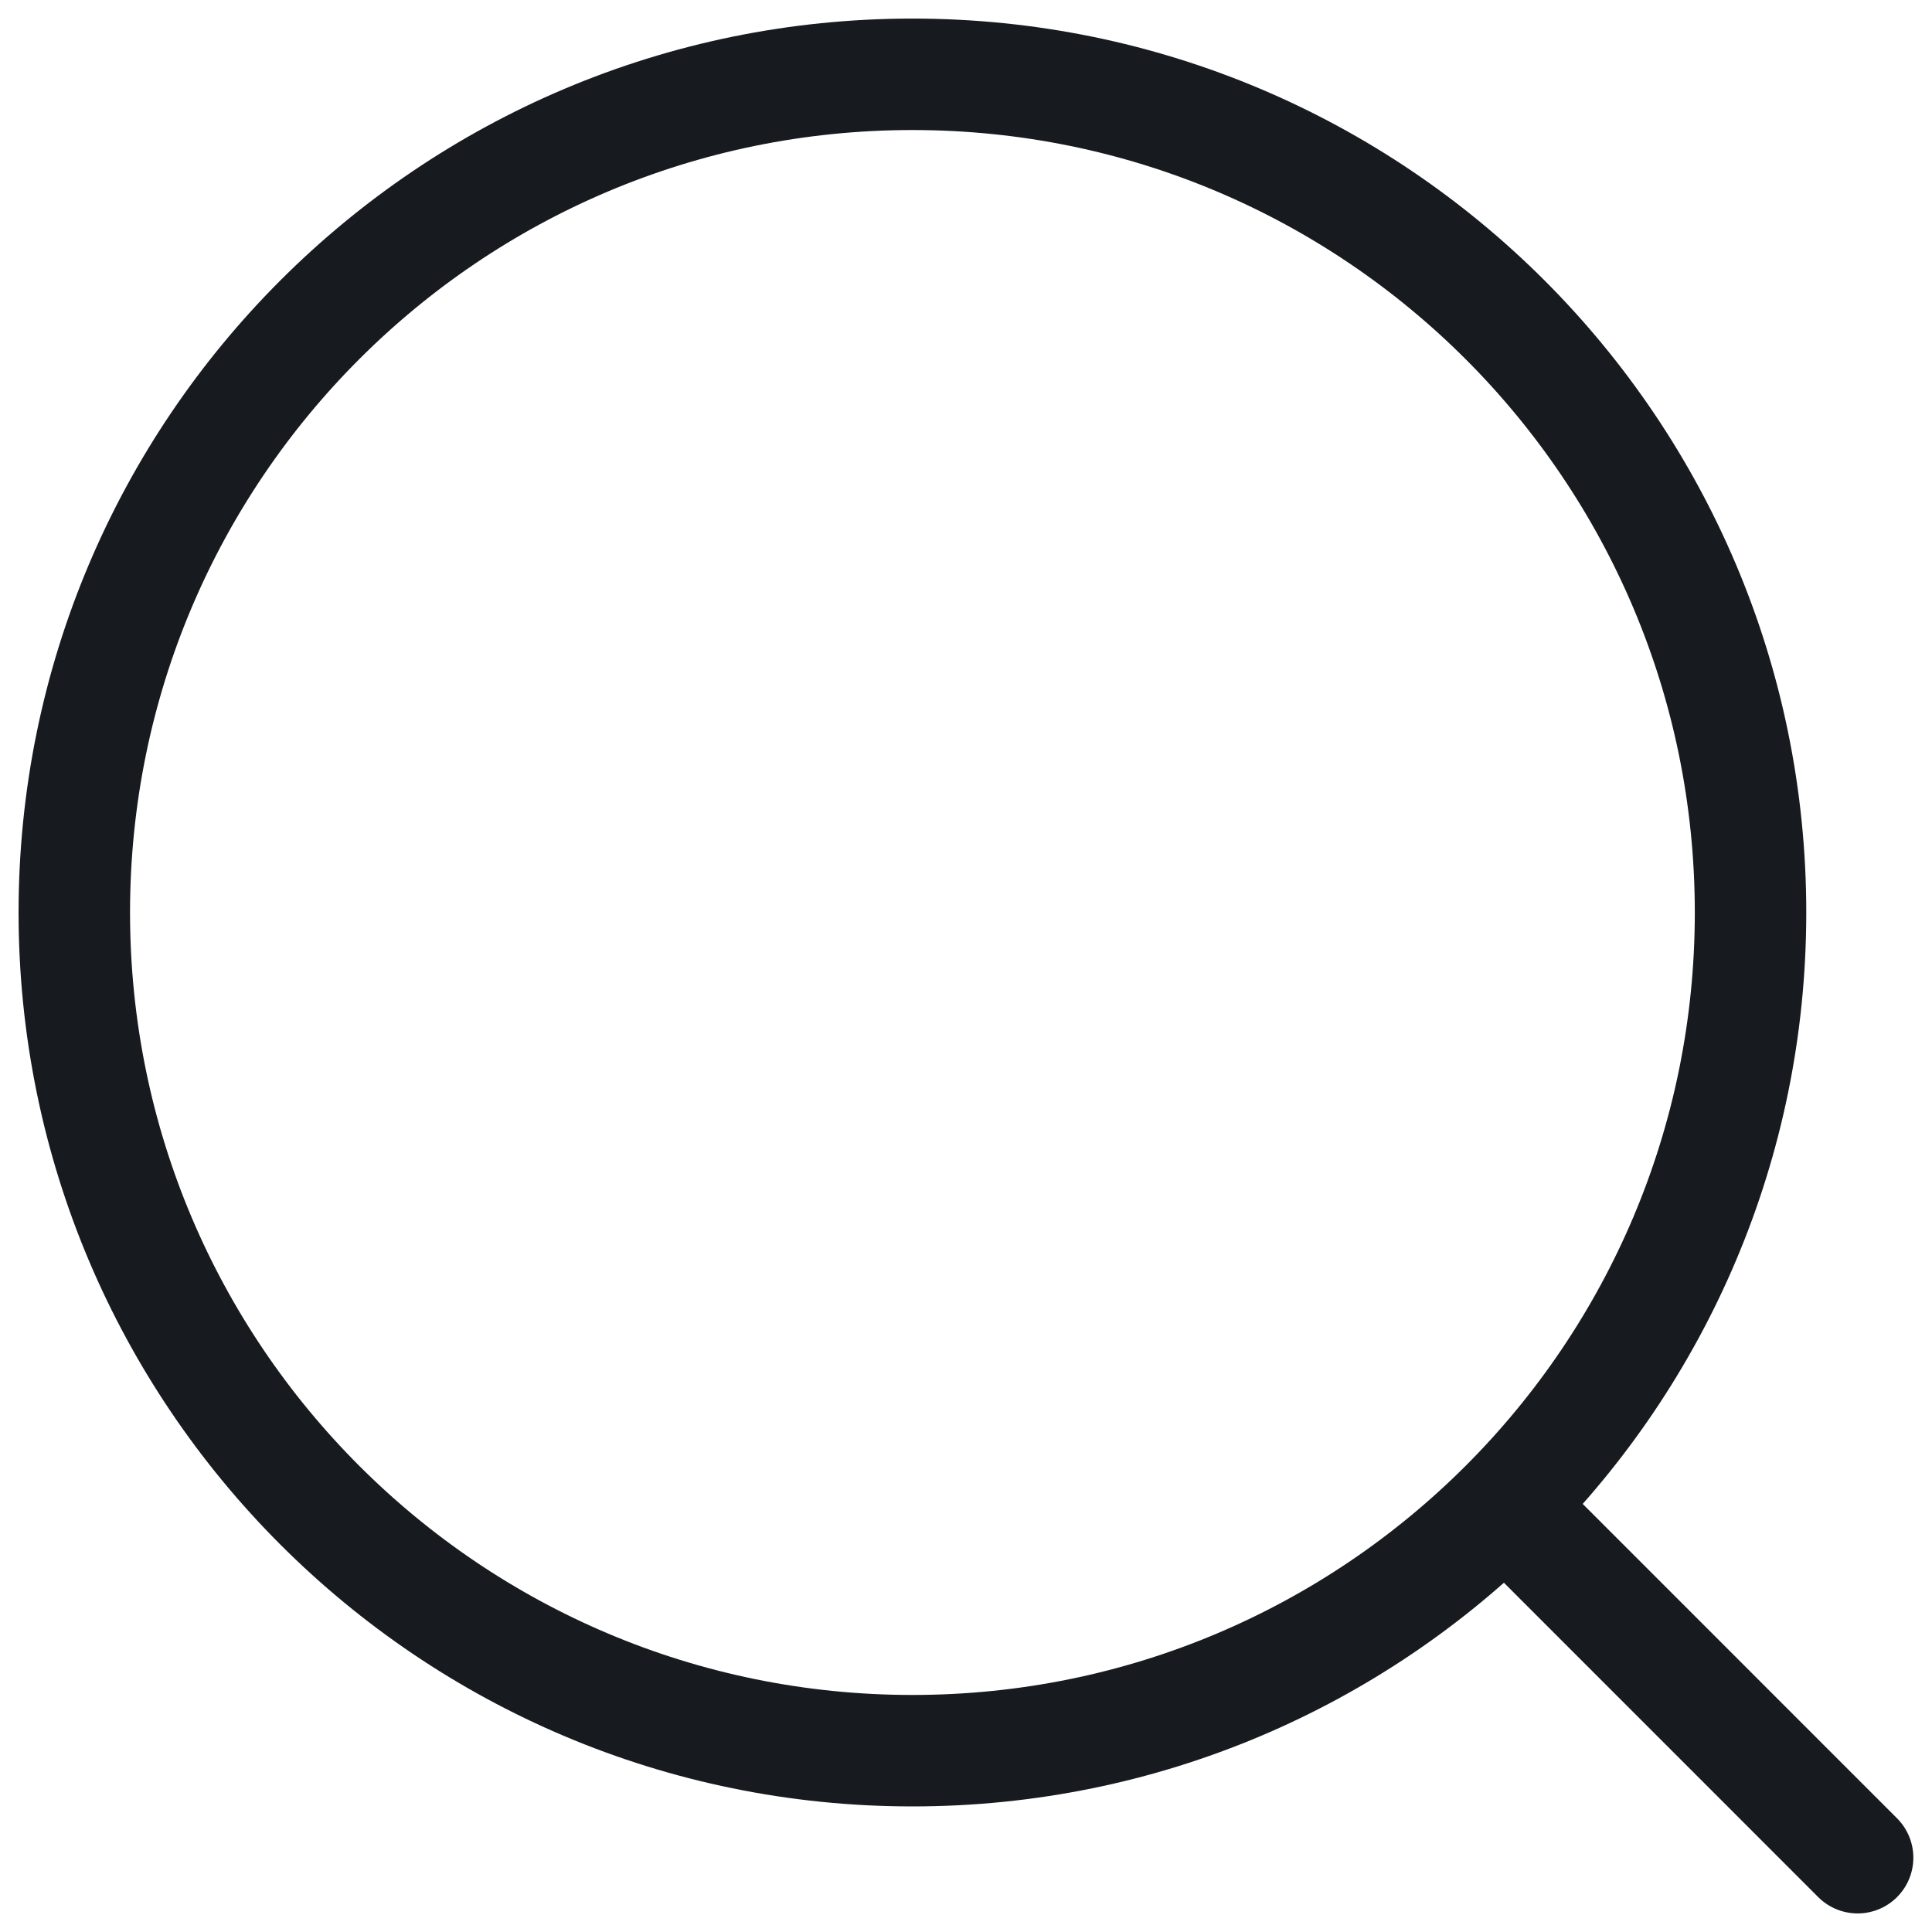
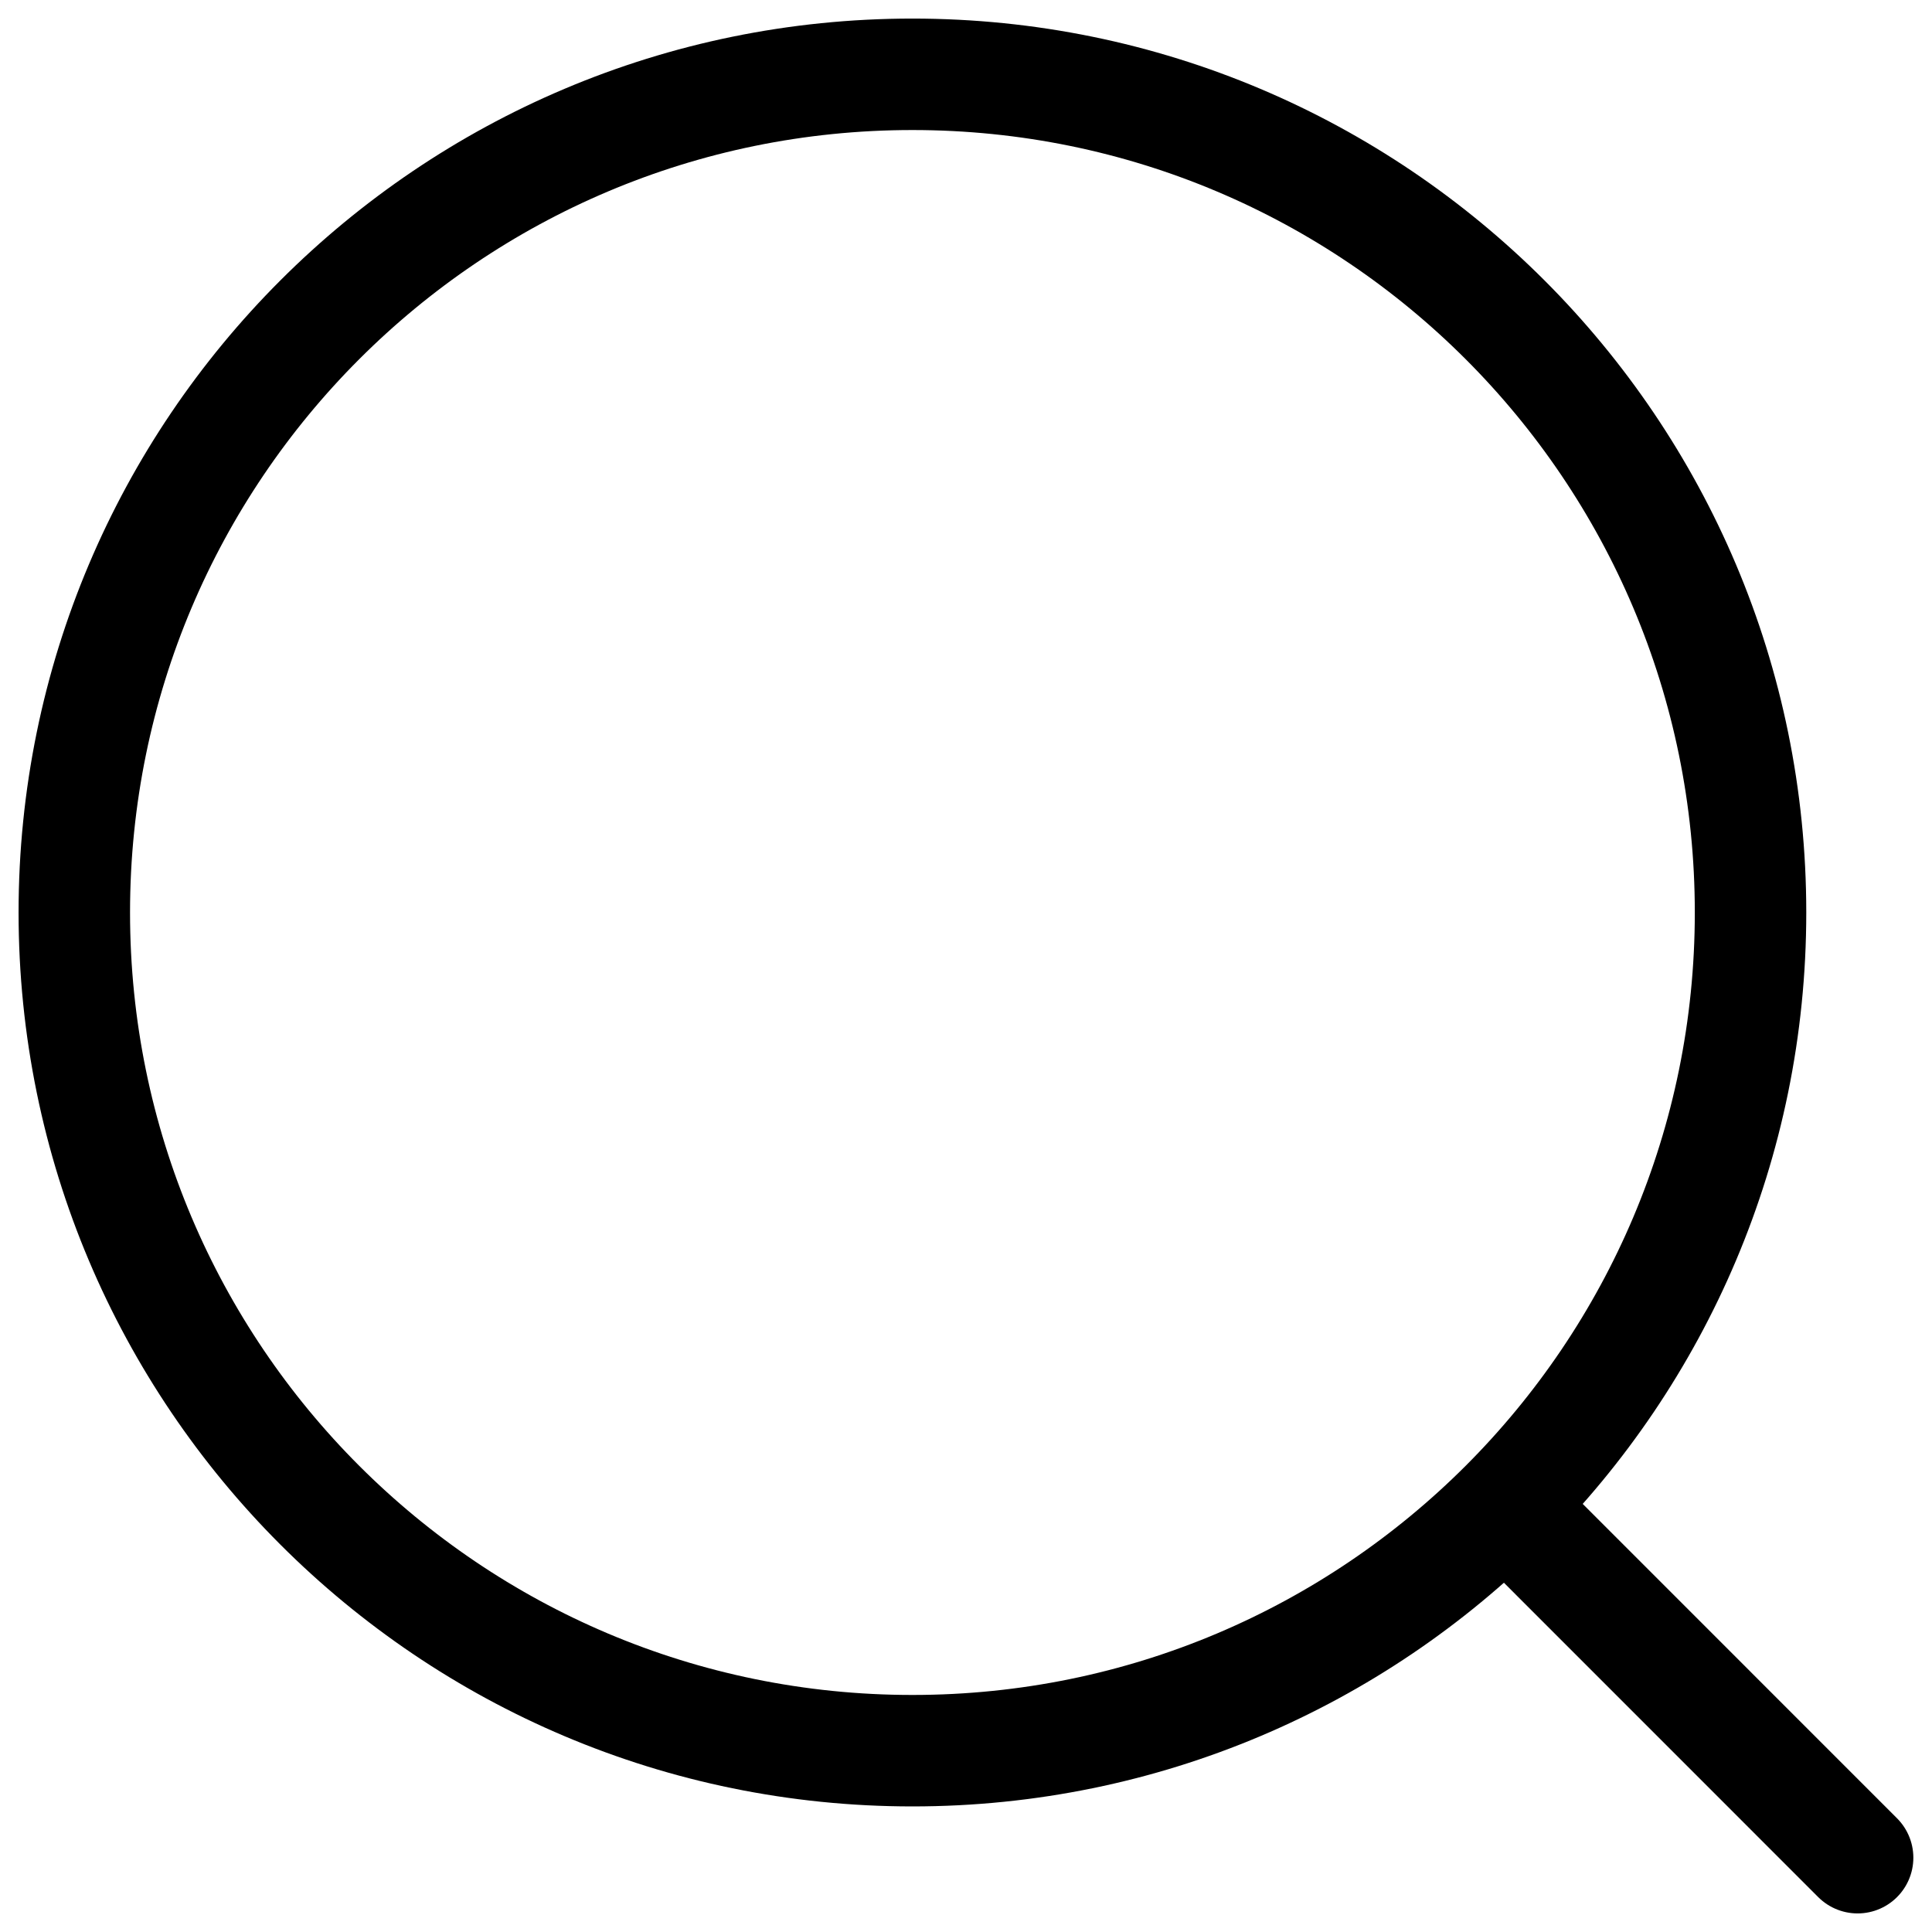
<svg xmlns="http://www.w3.org/2000/svg" width="26" height="26" viewBox="0 0 26 26" fill="none">
-   <path d="M12.279 23.56C18.509 23.56 23.558 18.51 23.558 12.28C23.558 6.05 18.509 1 12.279 1C6.05 1 1 6.05 1 12.28C1 18.51 6.05 23.56 12.279 23.56Z" stroke="#171A1E" stroke-width="1.5" stroke-linecap="round" stroke-linejoin="round" />
-   <path d="M24.999 25L20.264 20.264" stroke="#171A1E" stroke-width="1.5" stroke-linecap="round" stroke-linejoin="round" />
+   <path d="M12.279 23.56C18.509 23.56 23.558 18.51 23.558 12.28C23.558 6.05 18.509 1 12.279 1C6.05 1 1 6.05 1 12.28C1 18.51 6.05 23.56 12.279 23.56Z" stroke="currentColor" stroke-width="1.5" stroke-linecap="round" stroke-linejoin="round" />
+   <path d="M24.999 25L20.264 20.264" stroke="currentColor" stroke-width="1.5" stroke-linecap="round" stroke-linejoin="round" />
</svg>
